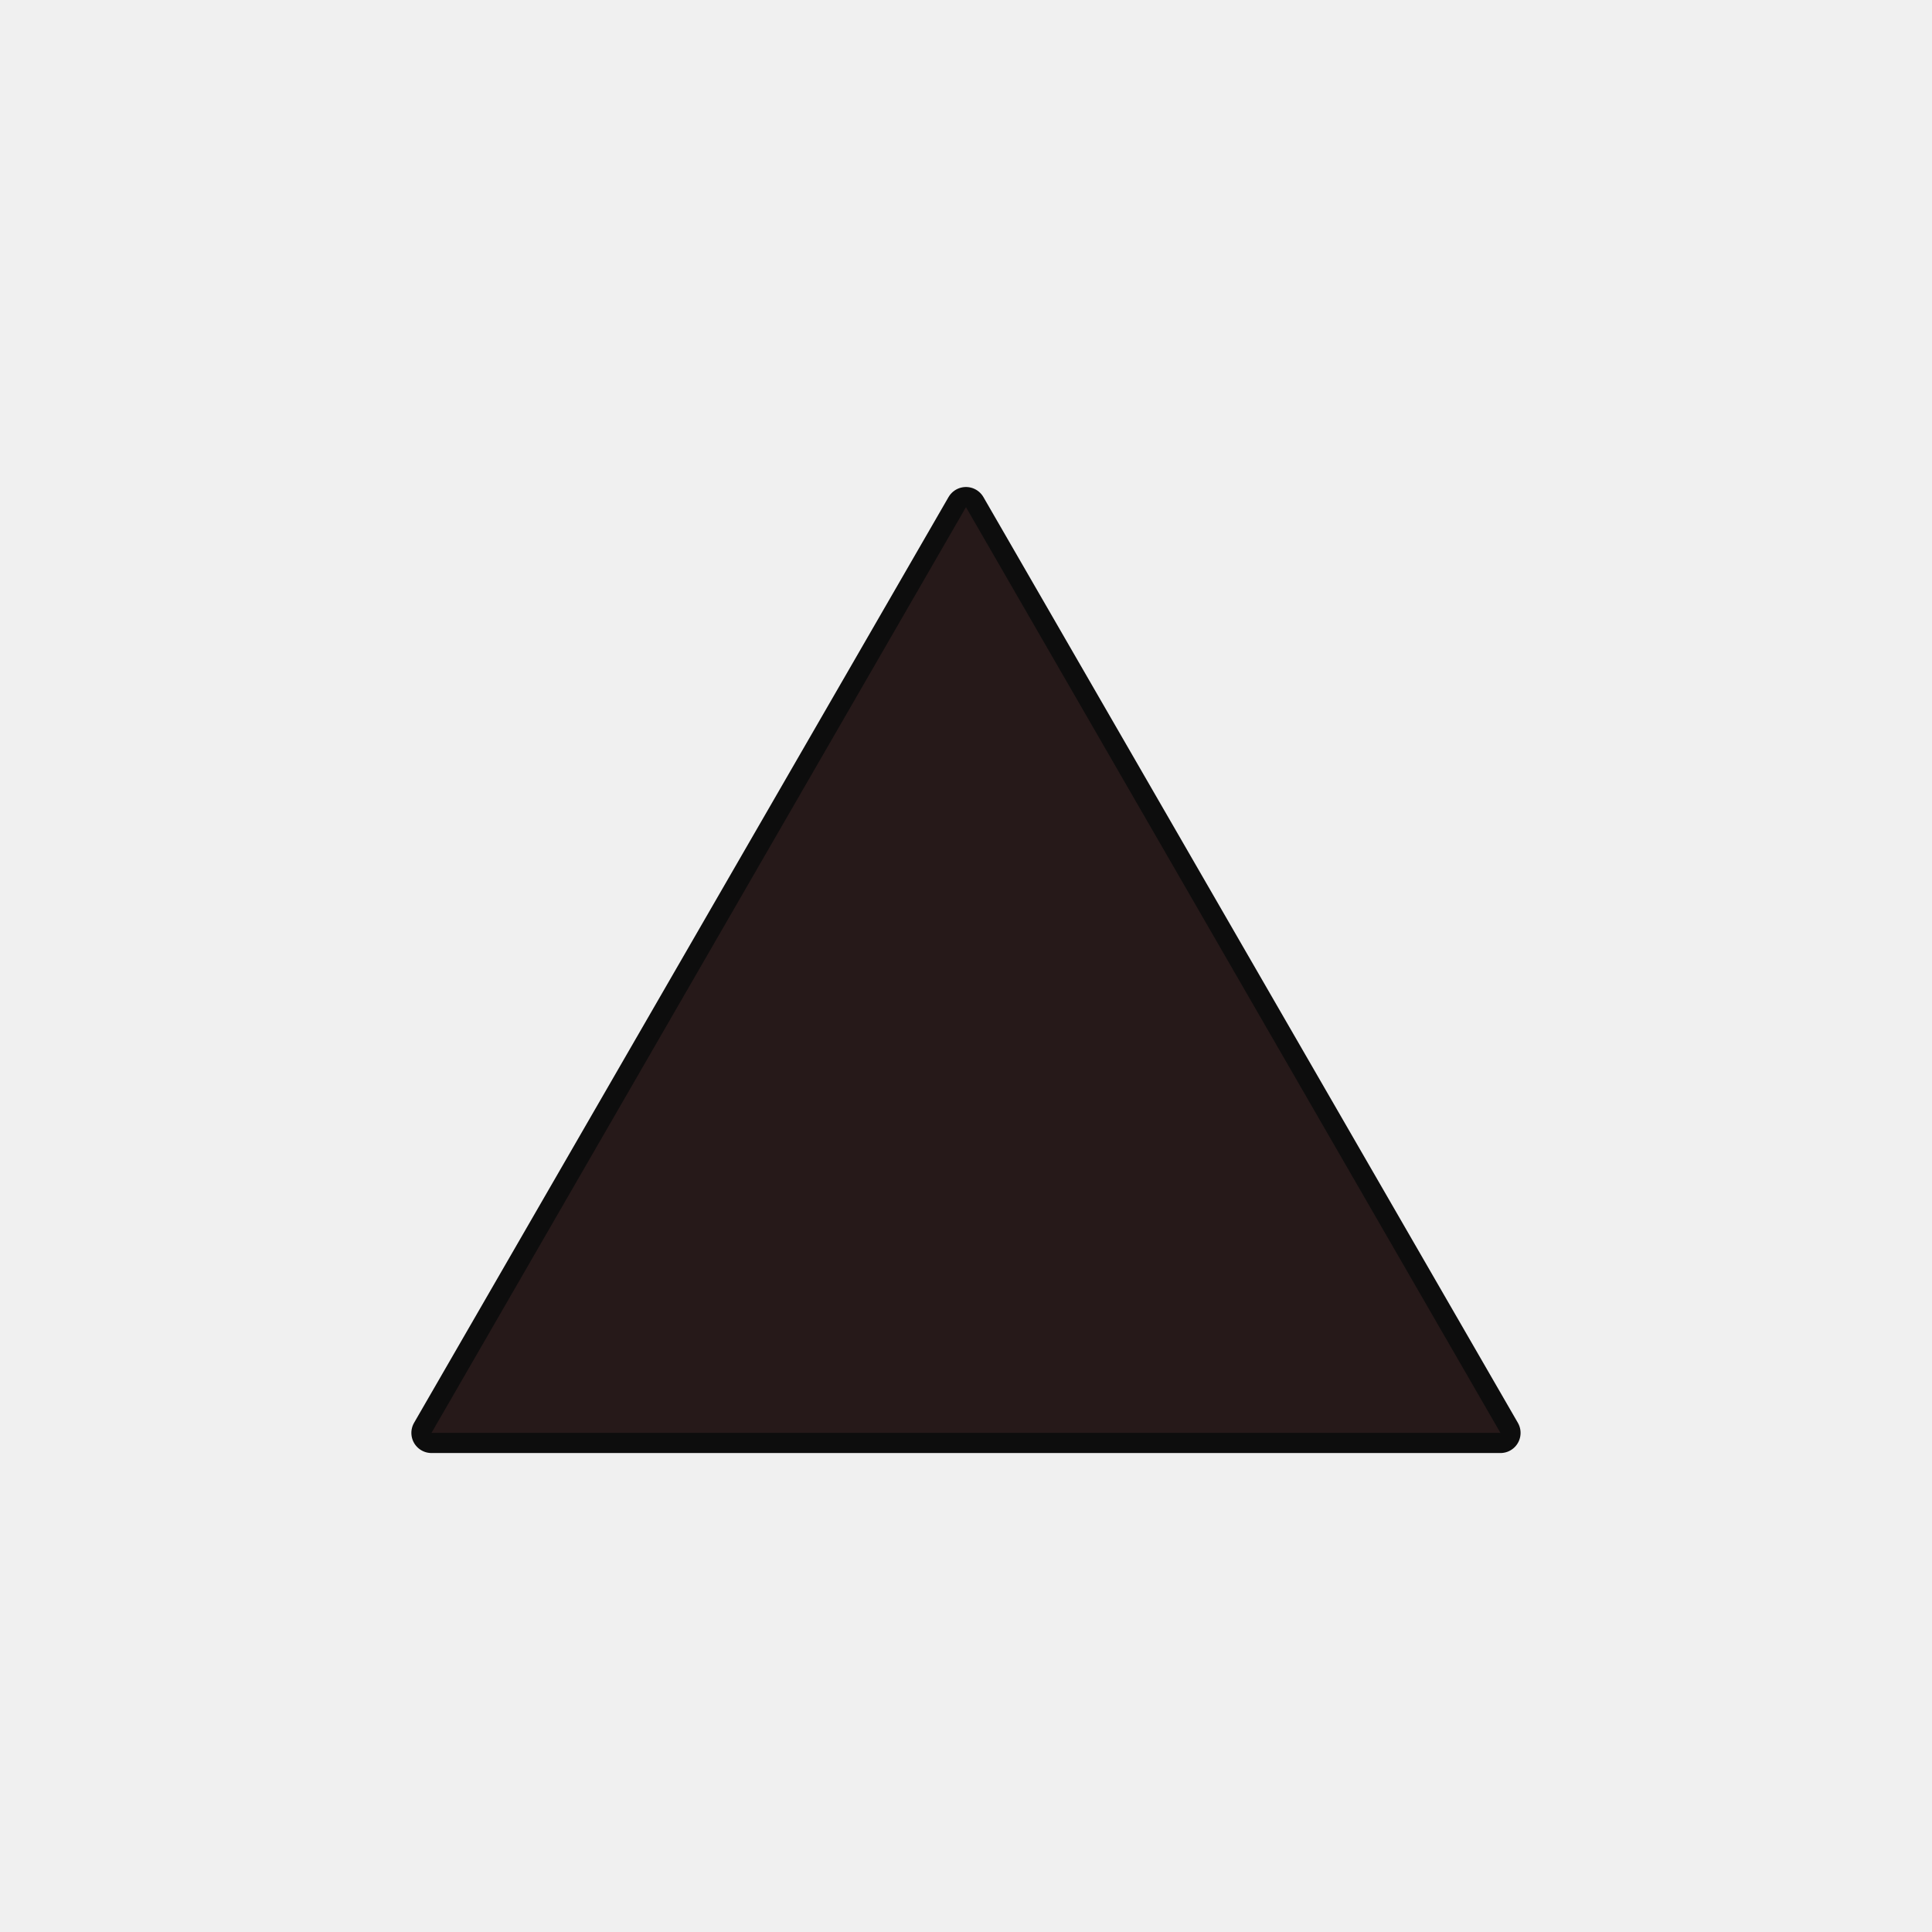
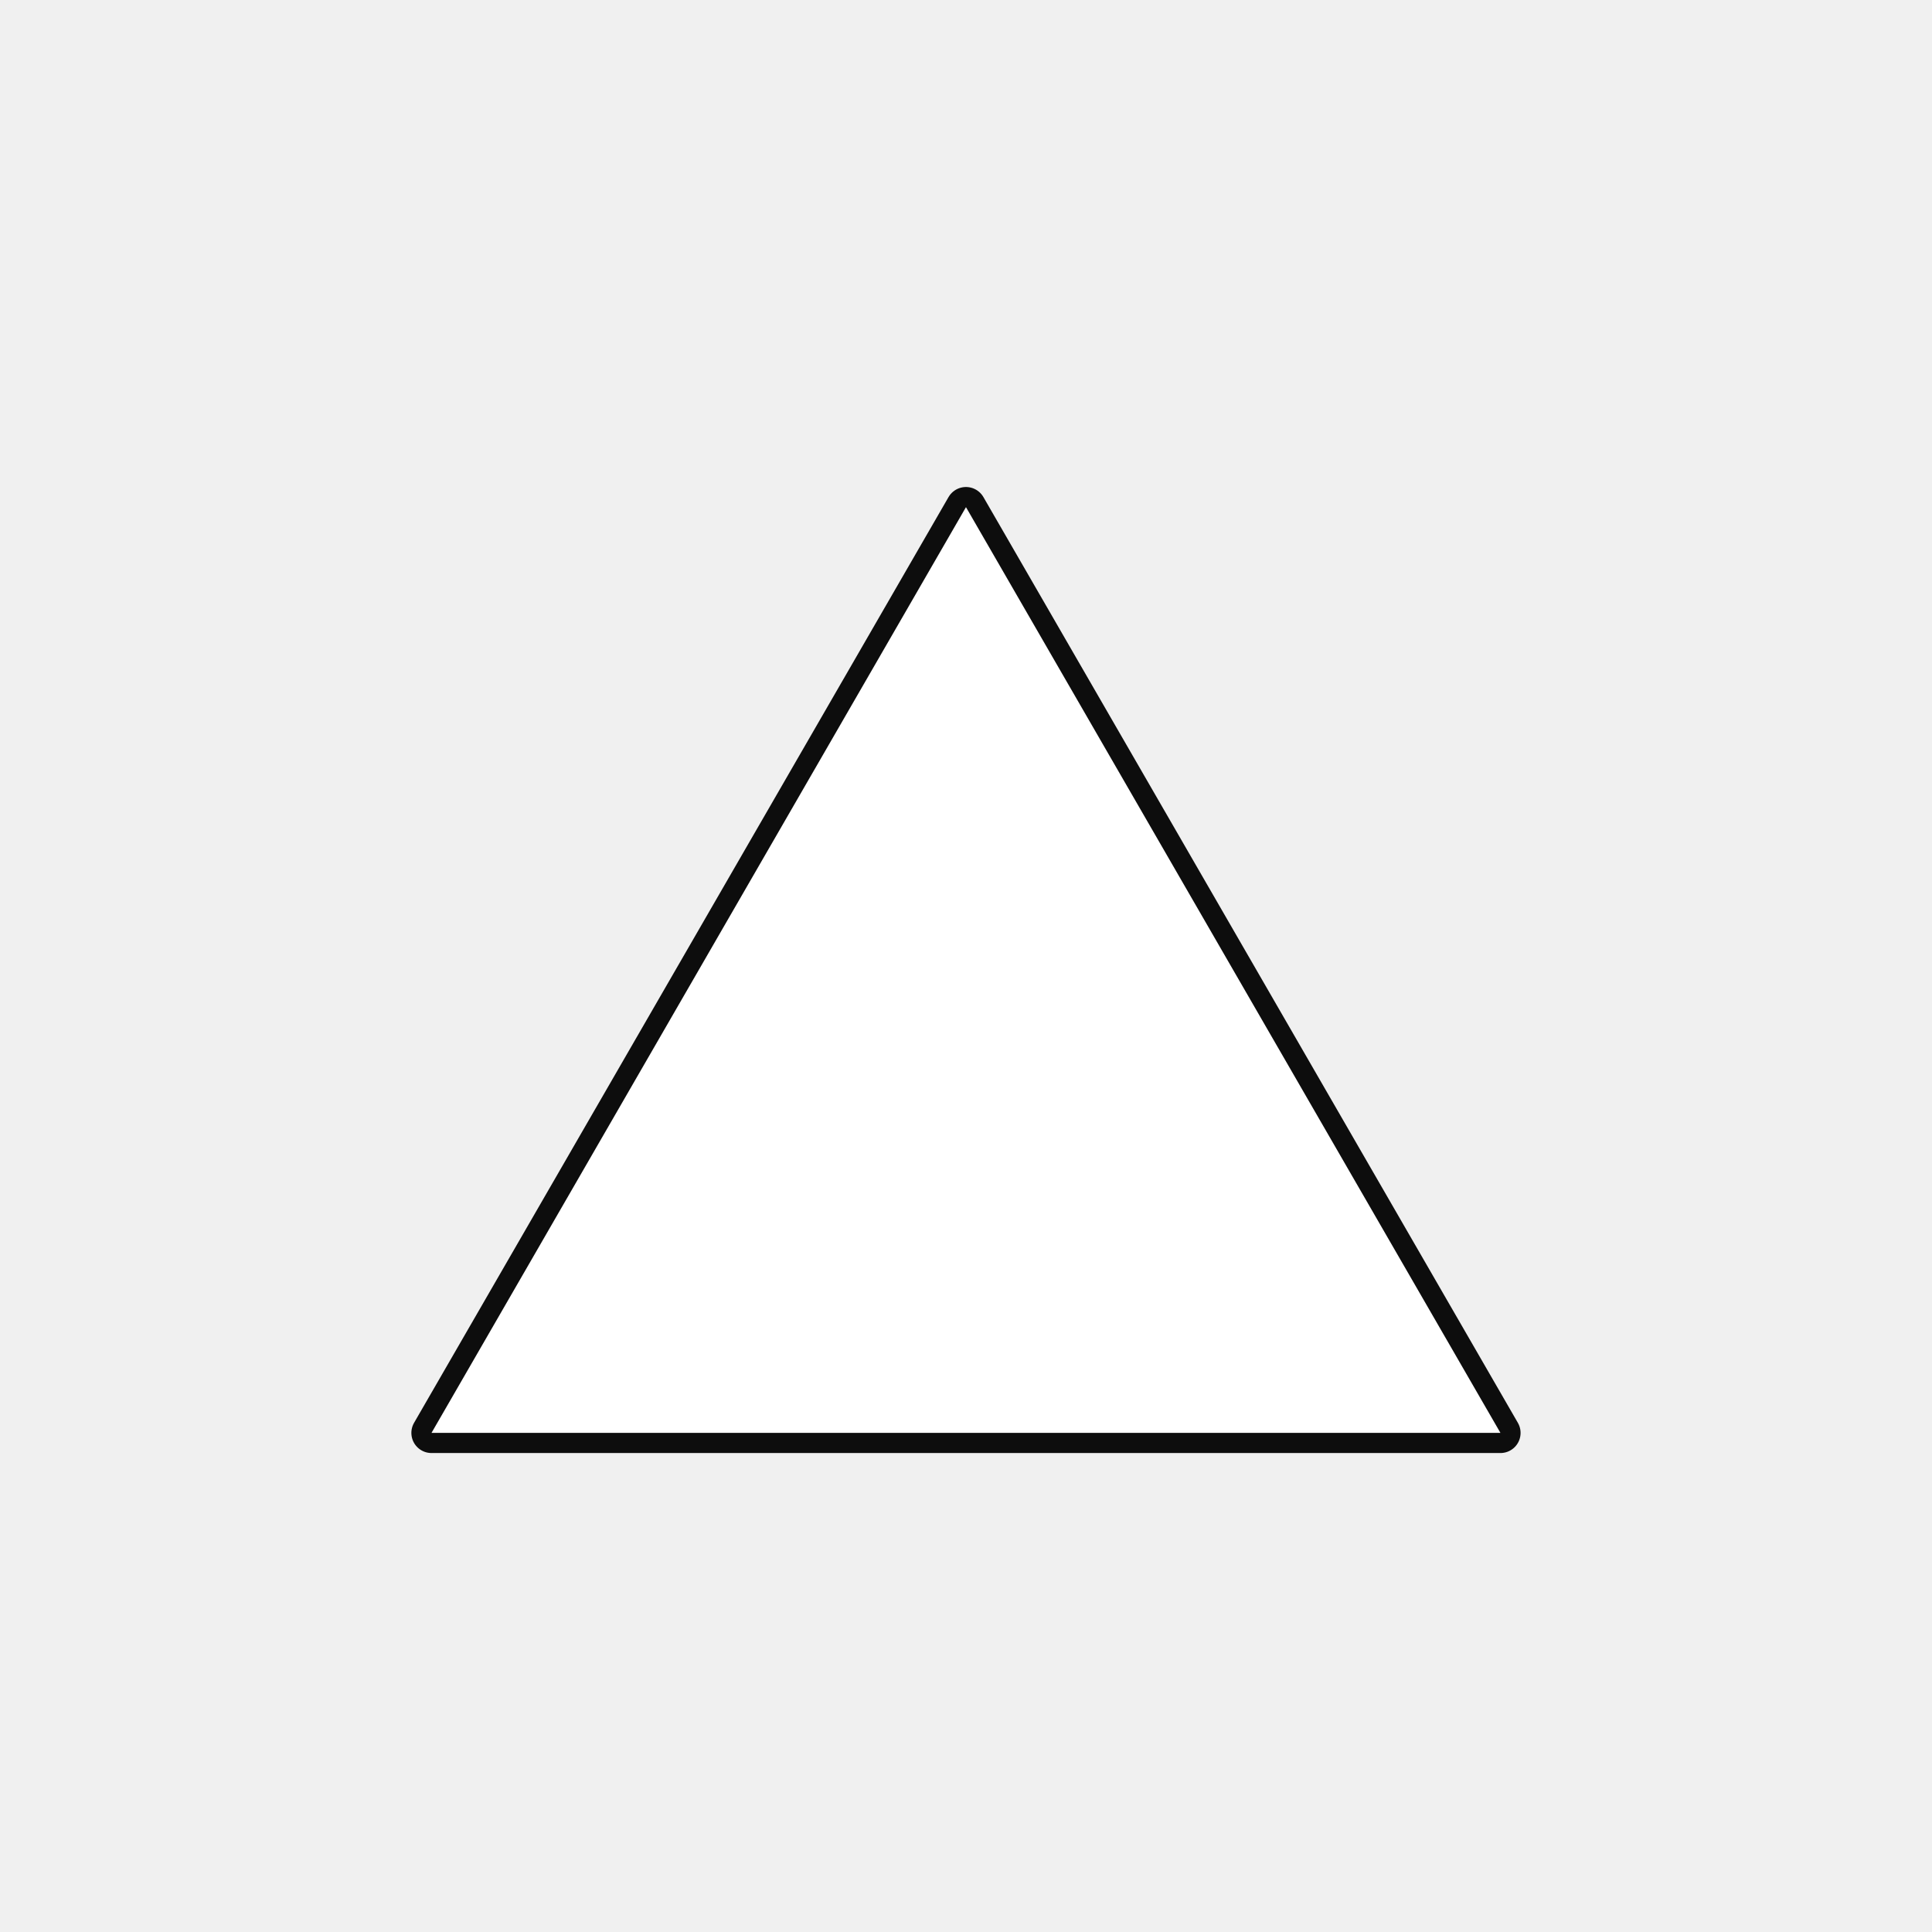
<svg xmlns="http://www.w3.org/2000/svg" width="128" height="128" viewBox="0 0 33.867 33.867" version="1.1" id="svg8">
  <defs id="defs2" />
  <g id="layer1">
-     <path style="fill:#261919;fill-opacity:1;fill-rule:evenodd;stroke:#0d0d0d;stroke-width:0.706;stroke-linecap:round;stroke-linejoin:round;stroke-miterlimit:4;stroke-dasharray:none;paint-order:markers stroke fill" id="path873" d="m 26.302,25.118 -18.738,0 9.369,-16.228 z" />
+     <path style="fill:#ffffff;fill-opacity:1;fill-rule:evenodd;stroke:#0d0d0d;stroke-width:0.706;stroke-linecap:round;stroke-linejoin:round;stroke-miterlimit:4;stroke-dasharray:none;paint-order:markers stroke fill" id="path873" d="m 26.302,25.118 -18.738,0 9.369,-16.228 z" />
  </g>
</svg>
